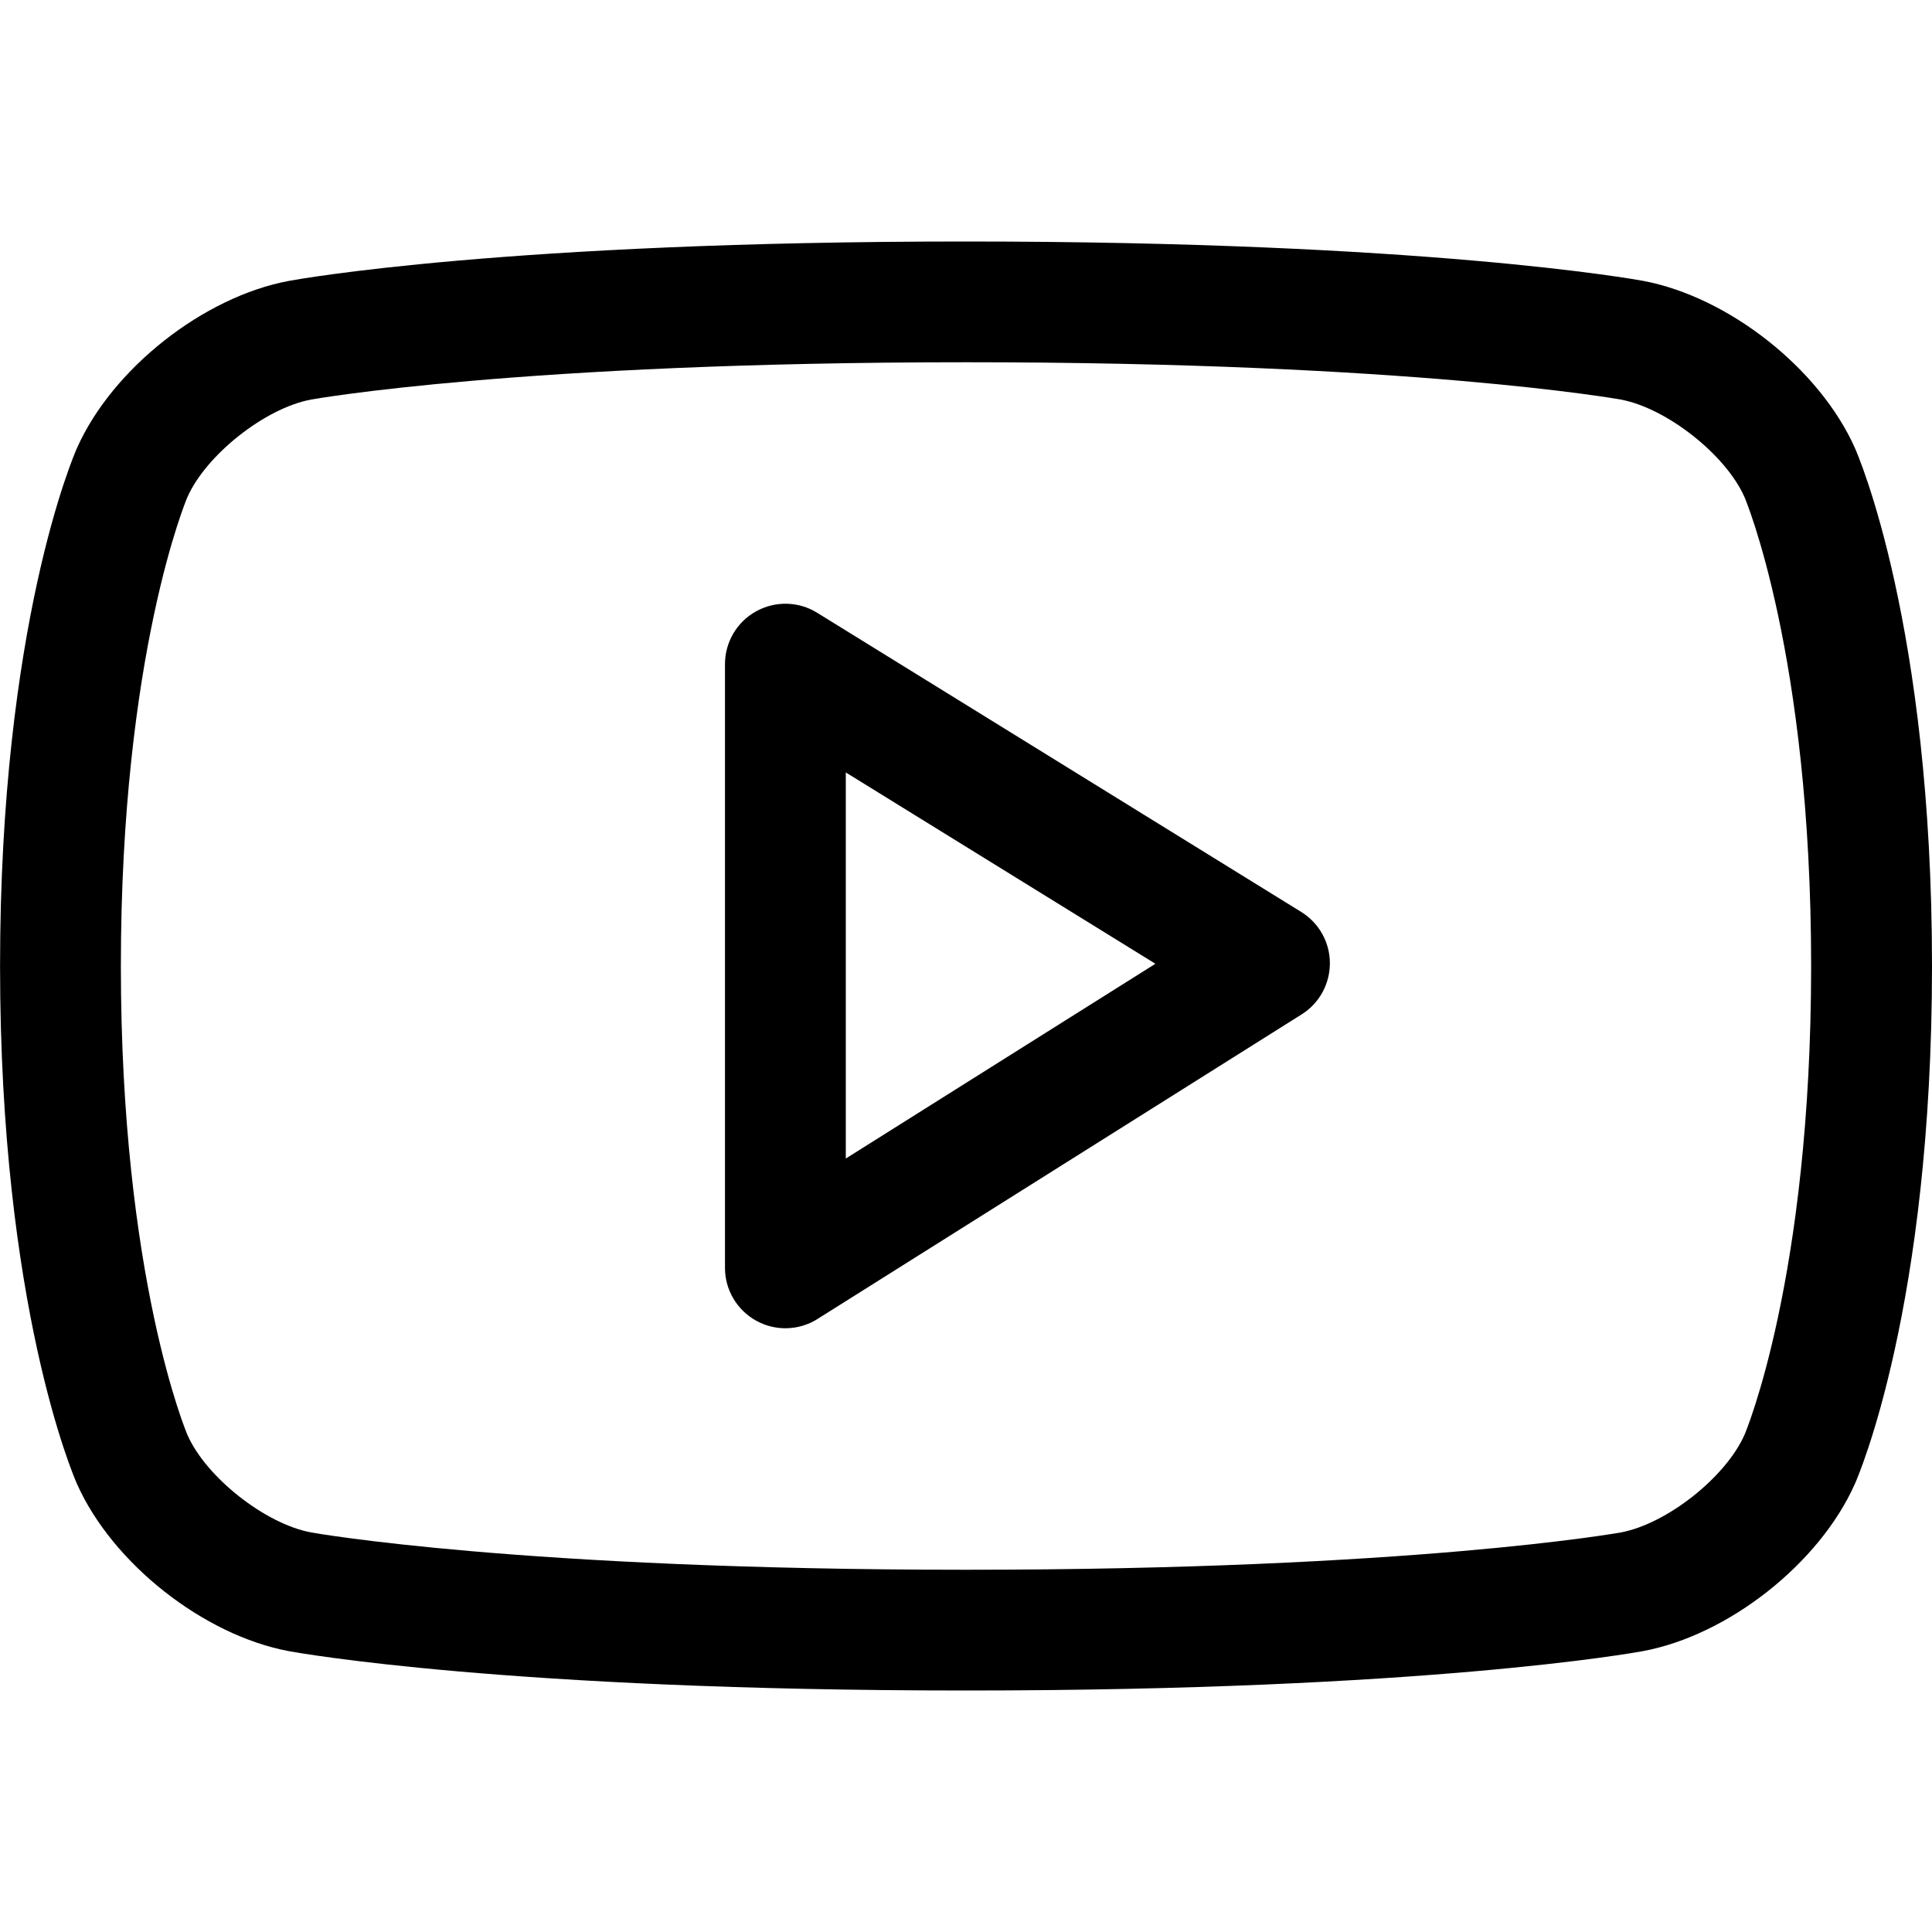
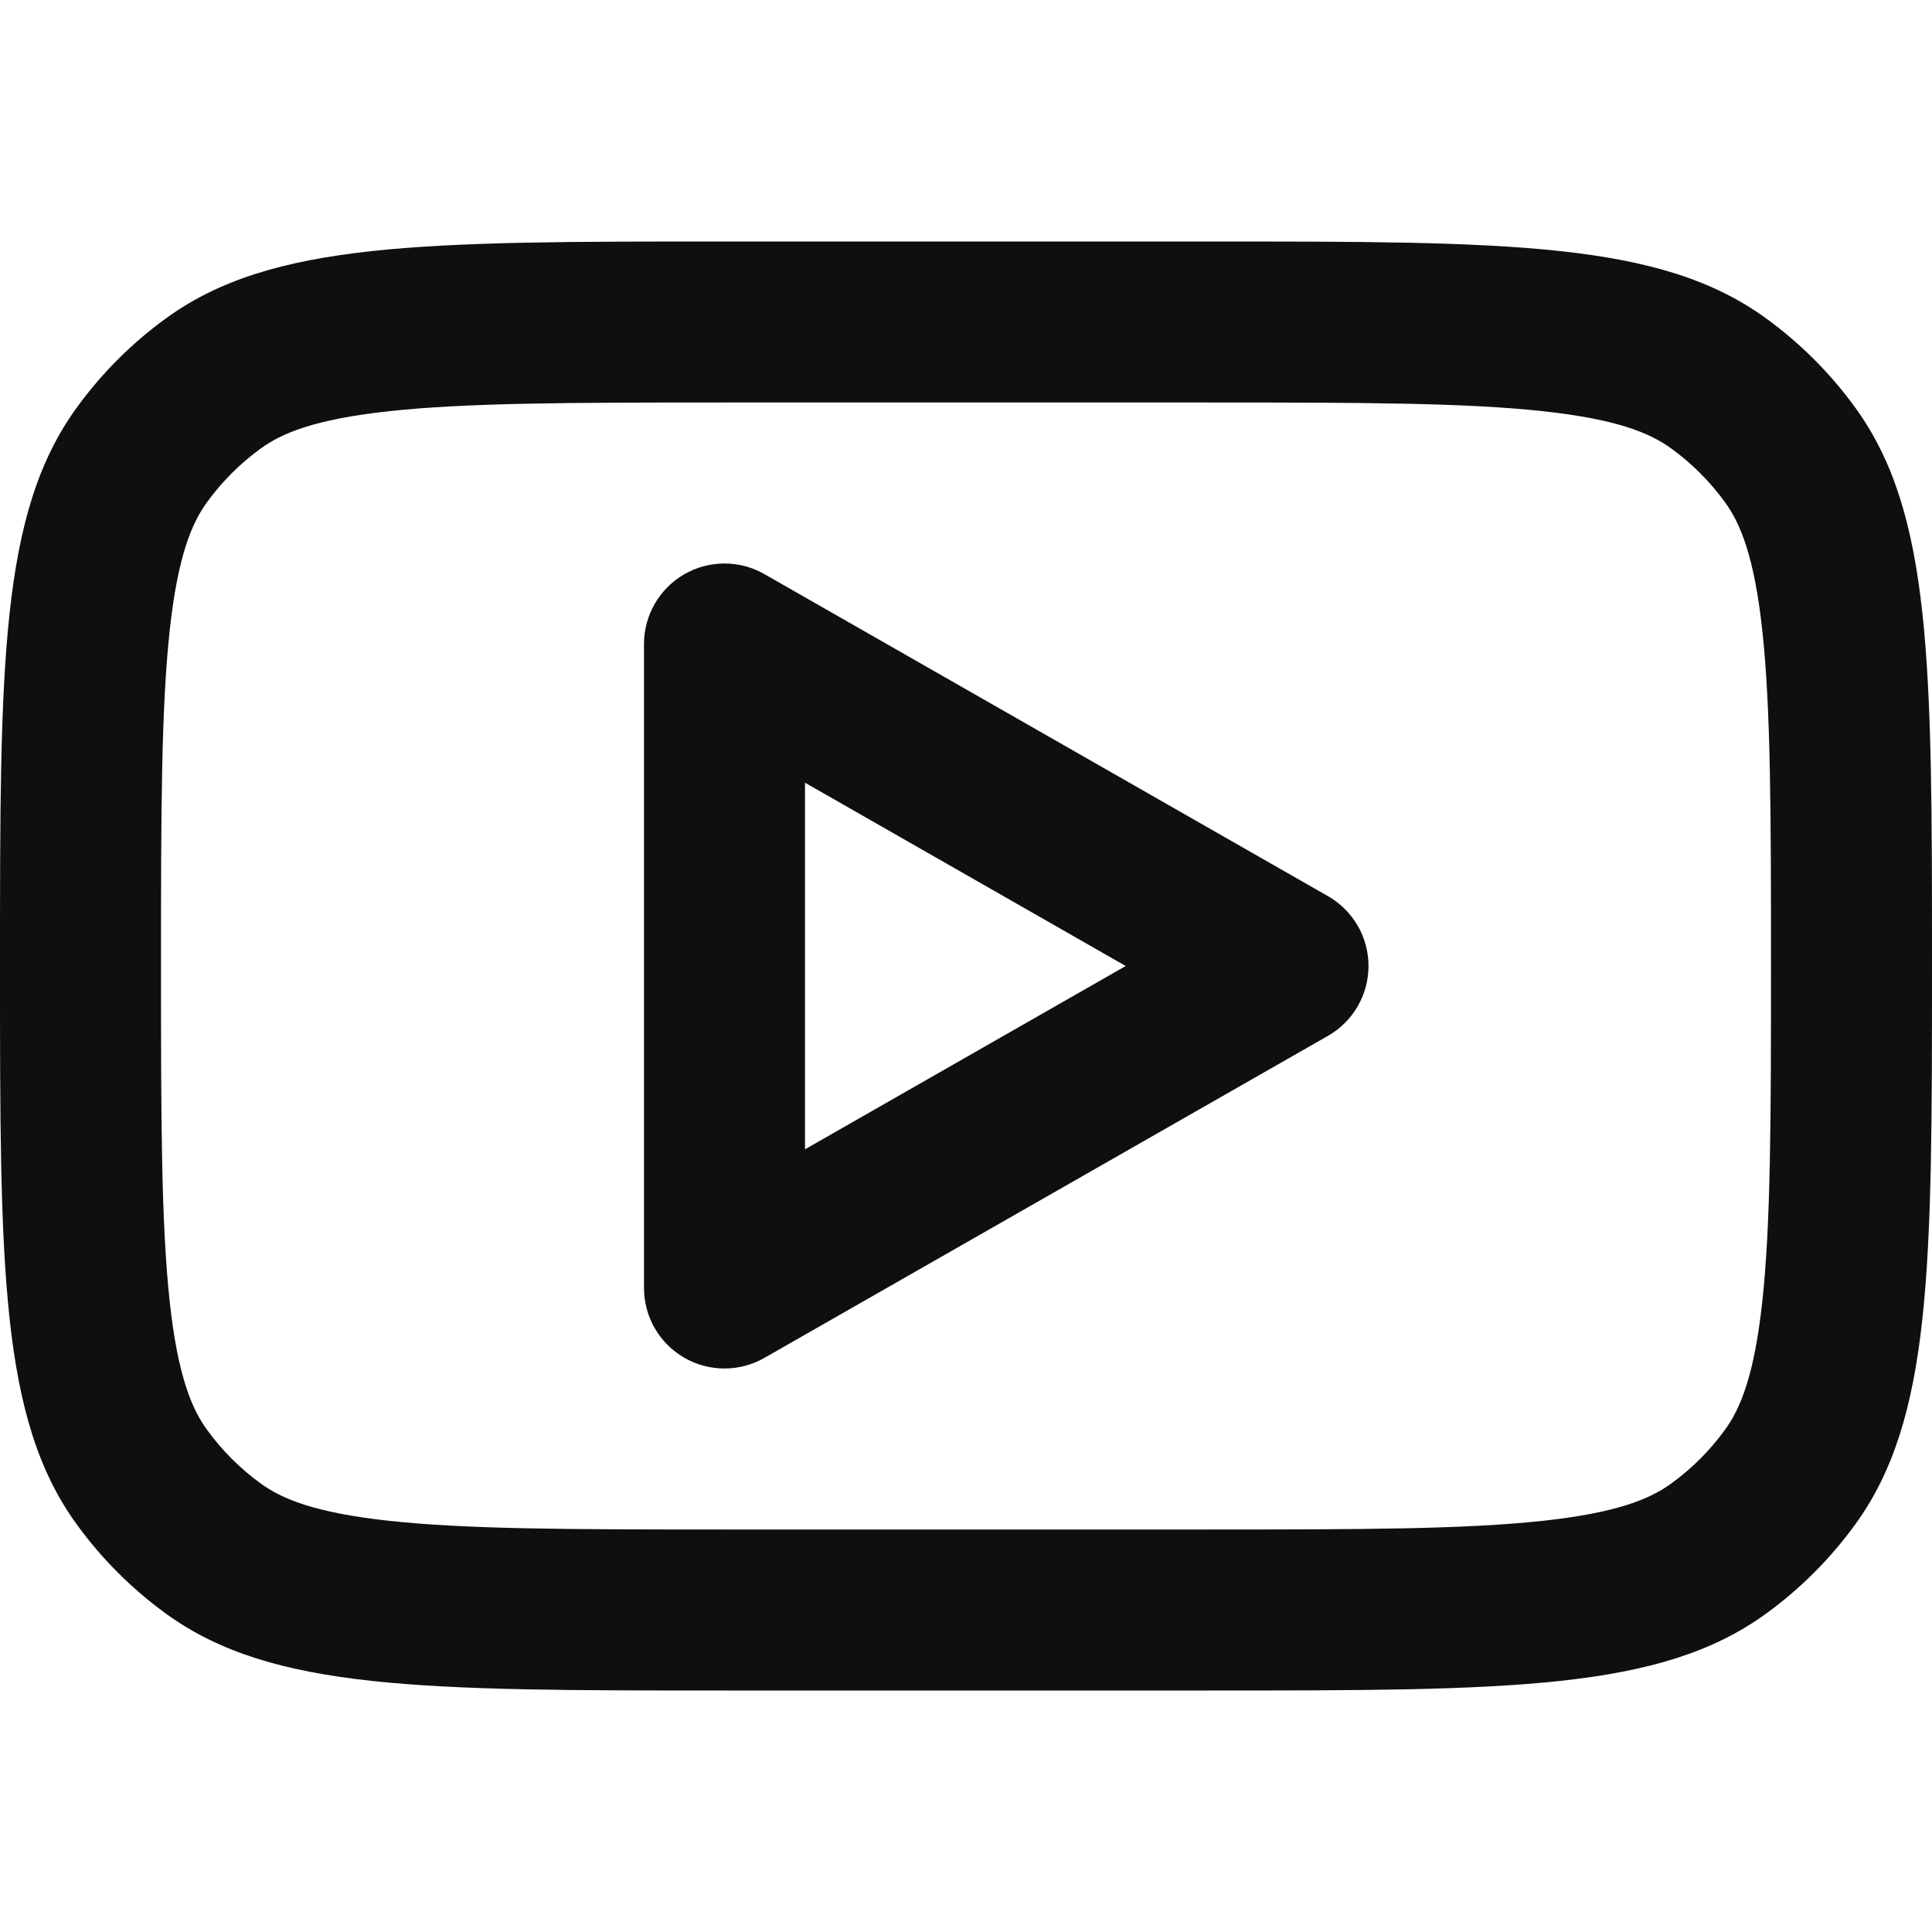
- <svg xmlns="http://www.w3.org/2000/svg" fill="#000000" width="800px" height="800px" viewBox="0 -4 32 32" preserveAspectRatio="xMidYMid">
-   <path d="M30.722,20.579 C30.137,21.894 28.628,23.085 27.211,23.348 C27.066,23.375 23.603,24.000 16.010,24.000 L15.990,24.000 C8.398,24.000 4.932,23.375 4.788,23.349 C3.371,23.085 1.861,21.894 1.275,20.578 C1.223,20.461 0.001,17.647 0.001,12.000 C0.001,6.353 1.223,3.538 1.275,3.421 C1.861,2.105 3.371,0.915 4.788,0.652 C4.932,0.625 8.398,-0.000 15.990,-0.000 C23.603,-0.000 27.066,0.625 27.210,0.651 C28.628,0.915 30.137,2.105 30.723,3.420 C30.775,3.538 32.000,6.353 32.000,12.000 C32.000,17.647 30.775,20.461 30.722,20.579 ZM28.893,4.230 C28.581,3.529 27.603,2.759 26.845,2.618 C26.813,2.612 23.386,2.000 16.010,2.000 C8.615,2.000 5.185,2.612 5.152,2.618 C4.394,2.759 3.417,3.529 3.104,4.234 C3.094,4.255 2.002,6.829 2.002,12.000 C2.002,17.170 3.094,19.744 3.106,19.770 C3.417,20.471 4.394,21.241 5.153,21.382 C5.185,21.388 8.615,22.000 15.990,22.000 L16.010,22.000 C23.386,22.000 26.813,21.388 26.846,21.382 C27.604,21.241 28.581,20.471 28.894,19.766 C28.904,19.744 29.998,17.170 29.998,12.000 C29.998,6.830 28.904,4.255 28.893,4.230 ZM13.541,17.846 C13.379,17.949 13.193,18.000 13.008,18.000 C12.842,18.000 12.676,17.959 12.525,17.875 C12.206,17.699 12.008,17.364 12.008,17.000 L12.008,7.000 C12.008,6.637 12.204,6.303 12.521,6.127 C12.838,5.950 13.227,5.958 13.534,6.149 L21.553,11.105 C21.846,11.286 22.026,11.606 22.027,11.951 C22.028,12.296 21.852,12.618 21.560,12.801 L13.541,17.846 ZM14.009,8.794 L14.009,15.189 L19.137,11.963 L14.009,8.794 Z" />
+ <svg xmlns="http://www.w3.org/2000/svg" width="800px" height="800px" viewBox="0 0 24 24" fill="none">
+   <path fill-rule="evenodd" clip-rule="evenodd" d="M9.496 7.132C9.187 6.955 8.806 6.956 8.498 7.135C8.19 7.314 8 7.644 8 8V16C8 16.357 8.19 16.686 8.498 16.865C8.806 17.044 9.187 17.045 9.496 16.868L16.496 12.868C16.808 12.69 17 12.359 17 12C17 11.641 16.808 11.31 16.496 11.132L9.496 7.132ZM13.984 12L10 14.277V9.723L13.984 12Z" fill="#0F0F0F" />
+   <path fill-rule="evenodd" clip-rule="evenodd" d="M0 12C0 8.25 0 6.375 0.955 5.061C1.263 4.637 1.637 4.263 2.061 3.955C3.375 3 5.25 3 9 3H15C18.75 3 20.625 3 21.939 3.955C22.363 4.263 22.737 4.637 23.045 5.061C24 6.375 24 8.25 24 12C24 15.75 24 17.625 23.045 18.939C22.737 19.363 22.363 19.737 21.939 20.045C20.625 21 18.75 21 15 21H9C5.25 21 3.375 21 2.061 20.045C1.637 19.737 1.263 19.363 0.955 18.939C0 17.625 0 15.75 0 12ZM9 5H15C16.919 5 18.198 5.003 19.167 5.108C20.099 5.209 20.504 5.384 20.763 5.573C21.018 5.758 21.242 5.982 21.427 6.237C21.616 6.496 21.791 6.901 21.892 7.833C21.997 8.802 22 10.081 22 12C22 13.919 21.997 15.198 21.892 16.167C21.791 17.099 21.616 17.504 21.427 17.763C21.242 18.018 21.018 18.242 20.763 18.427C20.504 18.616 20.099 18.791 19.167 18.892C18.198 18.997 16.919 19 15 19H9C7.081 19 5.802 18.997 4.833 18.892C3.901 18.791 3.496 18.616 3.237 18.427C2.982 18.242 2.758 18.018 2.573 17.763C2.384 17.504 2.209 17.099 2.108 16.167C2.003 15.198 2 13.919 2 12C2 10.081 2.003 8.802 2.108 7.833C2.209 6.901 2.384 6.496 2.573 6.237C2.758 5.982 2.982 5.758 3.237 5.573C3.496 5.384 3.901 5.209 4.833 5.108C5.802 5.003 7.081 5 9 5Z" fill="#0F0F0F" />
</svg>
